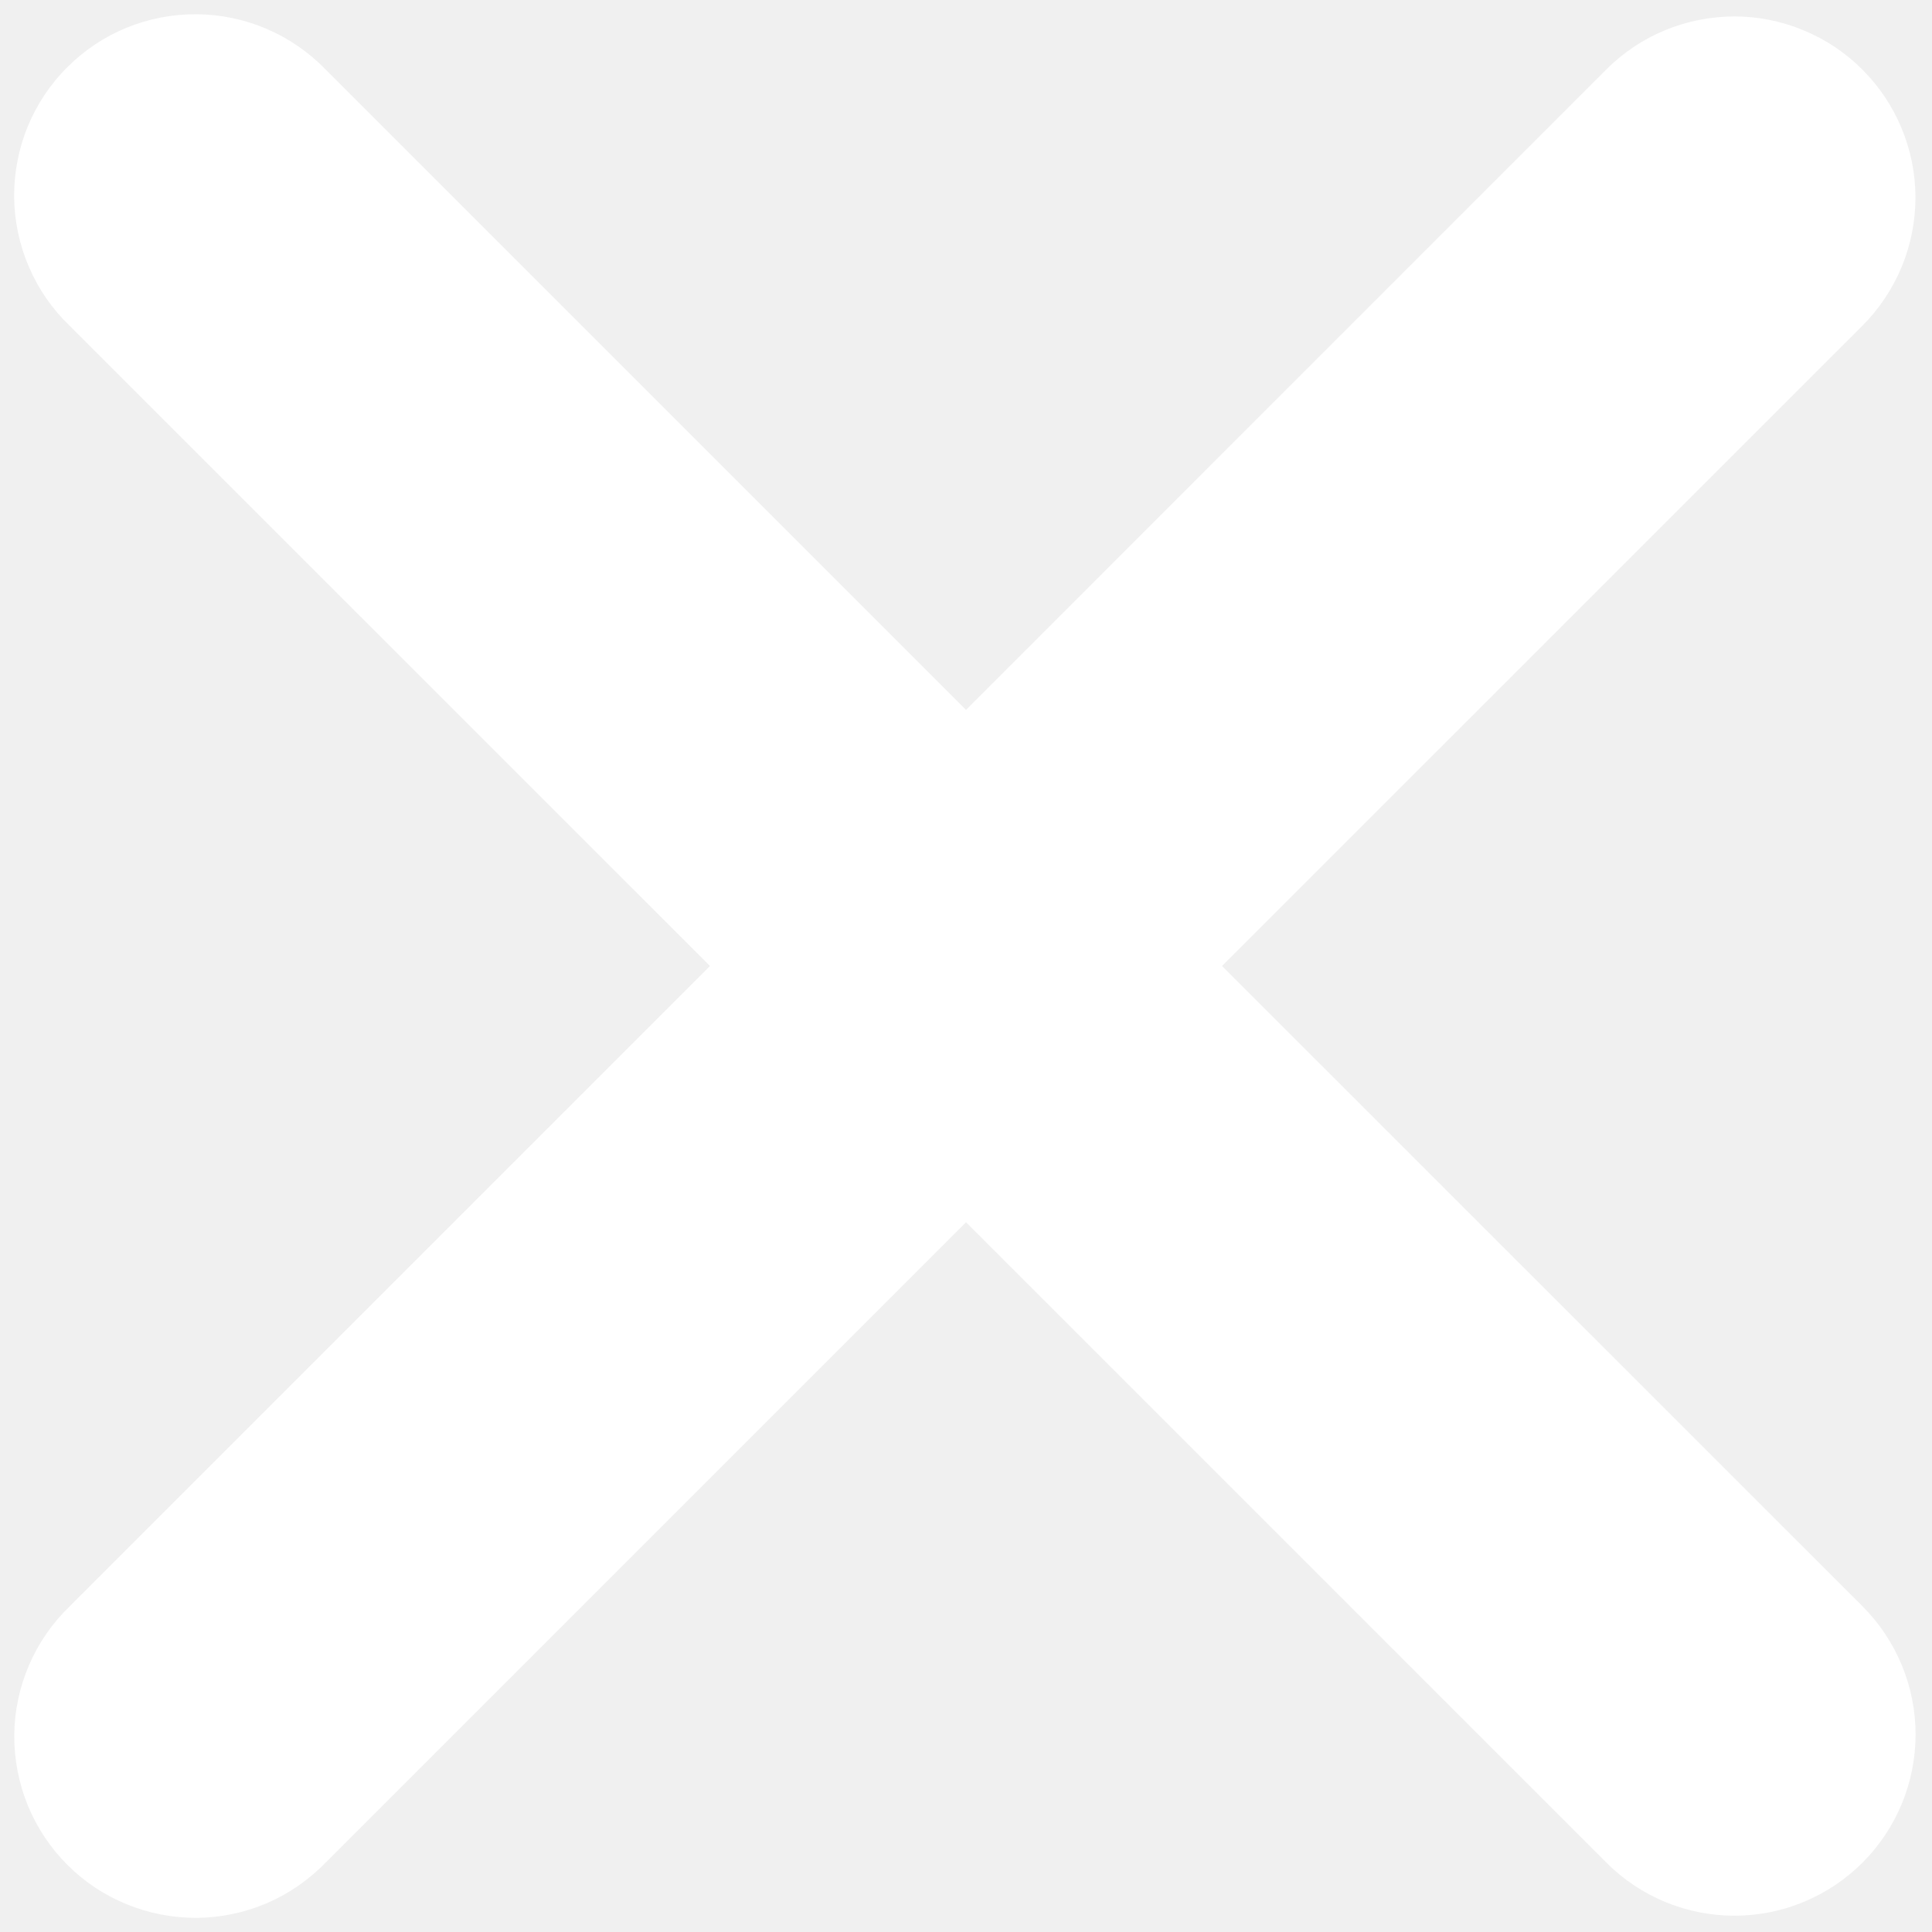
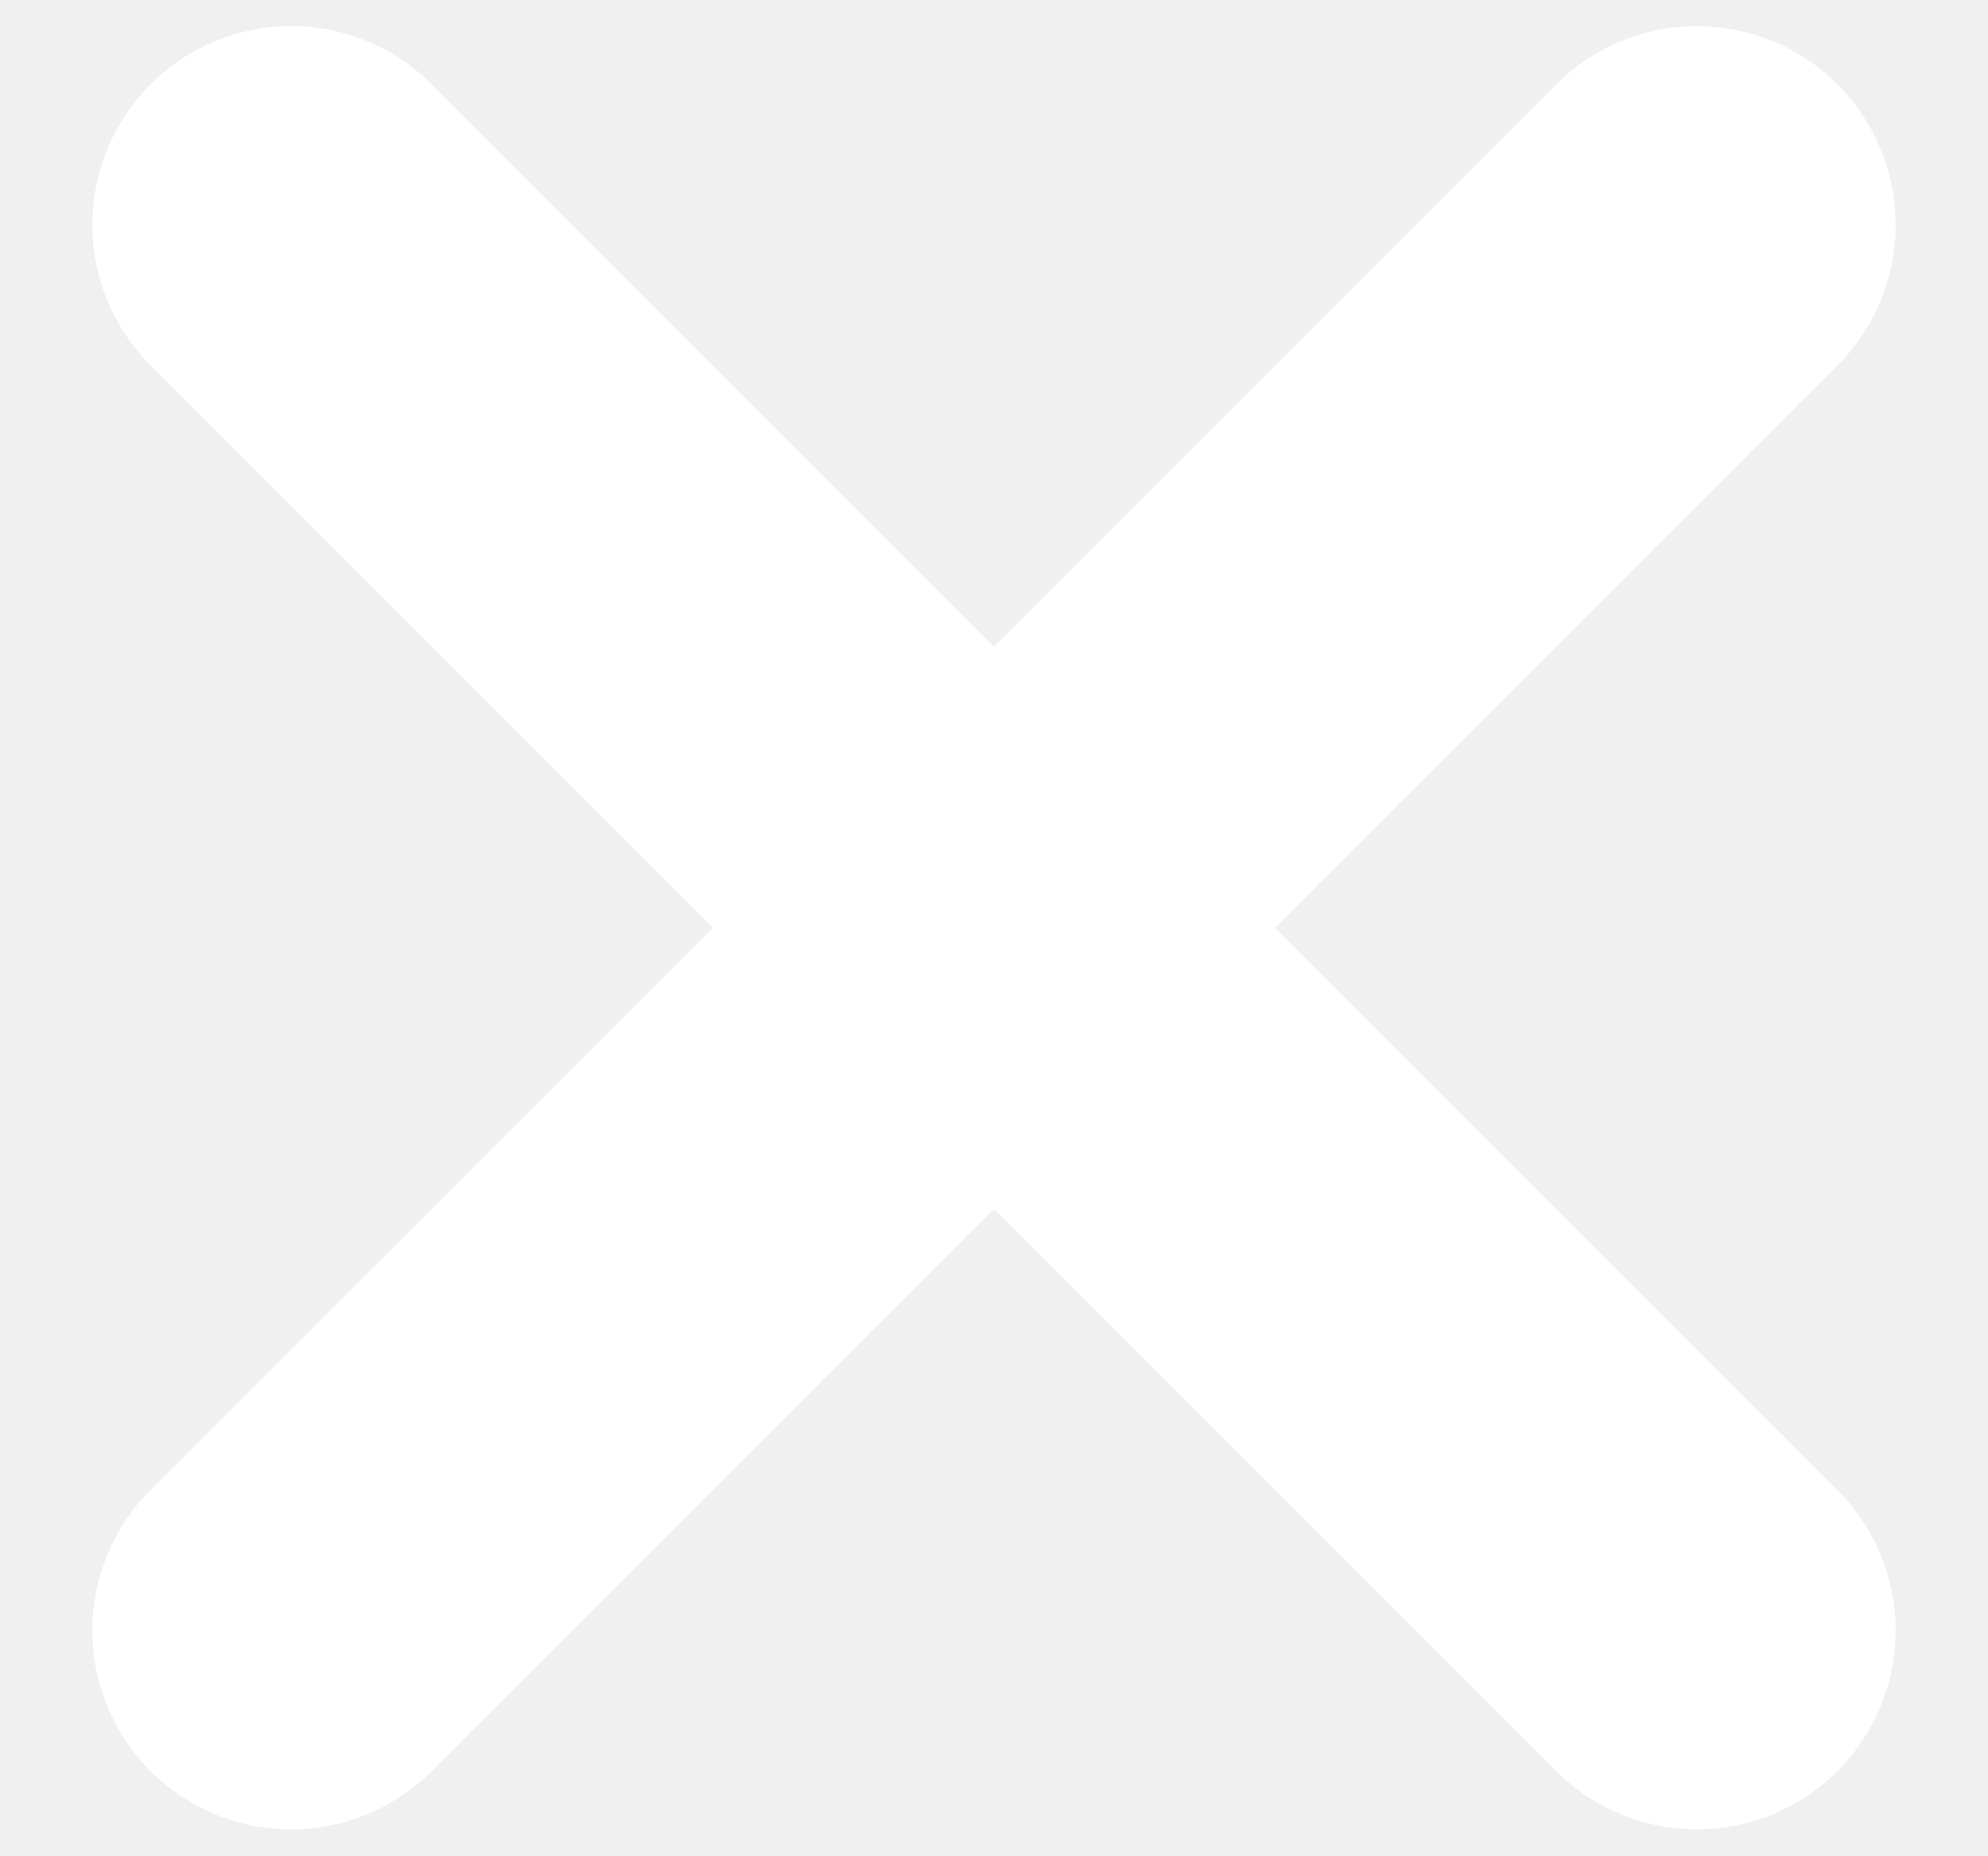
- <svg xmlns="http://www.w3.org/2000/svg" width="16" height="16" viewBox="0 0 16 16" fill="none">
-   <path fill-rule="evenodd" clip-rule="evenodd" d="M8 10.122L13.303 15.425C13.584 15.707 13.966 15.865 14.364 15.865C14.762 15.865 15.143 15.707 15.425 15.425C15.706 15.144 15.864 14.762 15.864 14.364C15.864 13.966 15.706 13.585 15.425 13.303L10.12 8L15.424 2.697C15.563 2.558 15.673 2.392 15.749 2.21C15.824 2.028 15.863 1.833 15.863 1.636C15.863 1.439 15.824 1.244 15.748 1.062C15.673 0.88 15.562 0.715 15.423 0.576C15.284 0.436 15.118 0.326 14.936 0.251C14.754 0.175 14.559 0.136 14.362 0.136C14.165 0.137 13.97 0.175 13.788 0.251C13.606 0.326 13.441 0.437 13.302 0.576L8 5.879L2.697 0.576C2.558 0.433 2.393 0.318 2.21 0.24C2.027 0.161 1.83 0.12 1.631 0.118C1.432 0.116 1.234 0.154 1.05 0.229C0.865 0.304 0.698 0.416 0.557 0.557C0.416 0.697 0.305 0.865 0.229 1.049C0.154 1.233 0.116 1.431 0.117 1.63C0.119 1.829 0.16 2.026 0.239 2.209C0.317 2.392 0.431 2.558 0.575 2.696L5.88 8L0.576 13.304C0.432 13.443 0.318 13.608 0.24 13.791C0.161 13.974 0.12 14.171 0.118 14.37C0.117 14.569 0.155 14.767 0.23 14.951C0.306 15.136 0.417 15.303 0.558 15.444C0.699 15.585 0.866 15.696 1.051 15.771C1.235 15.846 1.433 15.884 1.632 15.883C1.831 15.881 2.028 15.839 2.211 15.761C2.394 15.682 2.559 15.567 2.698 15.424L8 10.122Z" fill="white" />
+ <svg xmlns="http://www.w3.org/2000/svg" width="15" height="14" viewBox="0 0 15 14" fill="none">
+   <path d="M13.864 2.757L9.621 7L13.864 11.242C14.145 11.524 14.303 11.905 14.303 12.303C14.303 12.701 14.145 13.082 13.864 13.364C13.583 13.645 13.201 13.803 12.803 13.803C12.405 13.803 12.024 13.645 11.743 13.364L7.5 9.121L3.257 13.364C2.976 13.645 2.595 13.803 2.197 13.803C1.799 13.803 1.417 13.645 1.136 13.364C0.855 13.082 0.697 12.701 0.697 12.303C0.697 11.905 0.855 11.524 1.136 11.242L5.379 7L1.136 2.757C0.855 2.476 0.697 2.094 0.697 1.697C0.697 1.299 0.855 0.917 1.136 0.636C1.417 0.355 1.799 0.197 2.197 0.197C2.595 0.197 2.976 0.355 3.257 0.636L7.5 4.879L11.743 0.636C12.024 0.355 12.405 0.197 12.803 0.197C13.201 0.197 13.583 0.355 13.864 0.636C14.145 0.917 14.303 1.299 14.303 1.697C14.303 2.094 14.145 2.476 13.864 2.757Z" fill="white" />
</svg>
